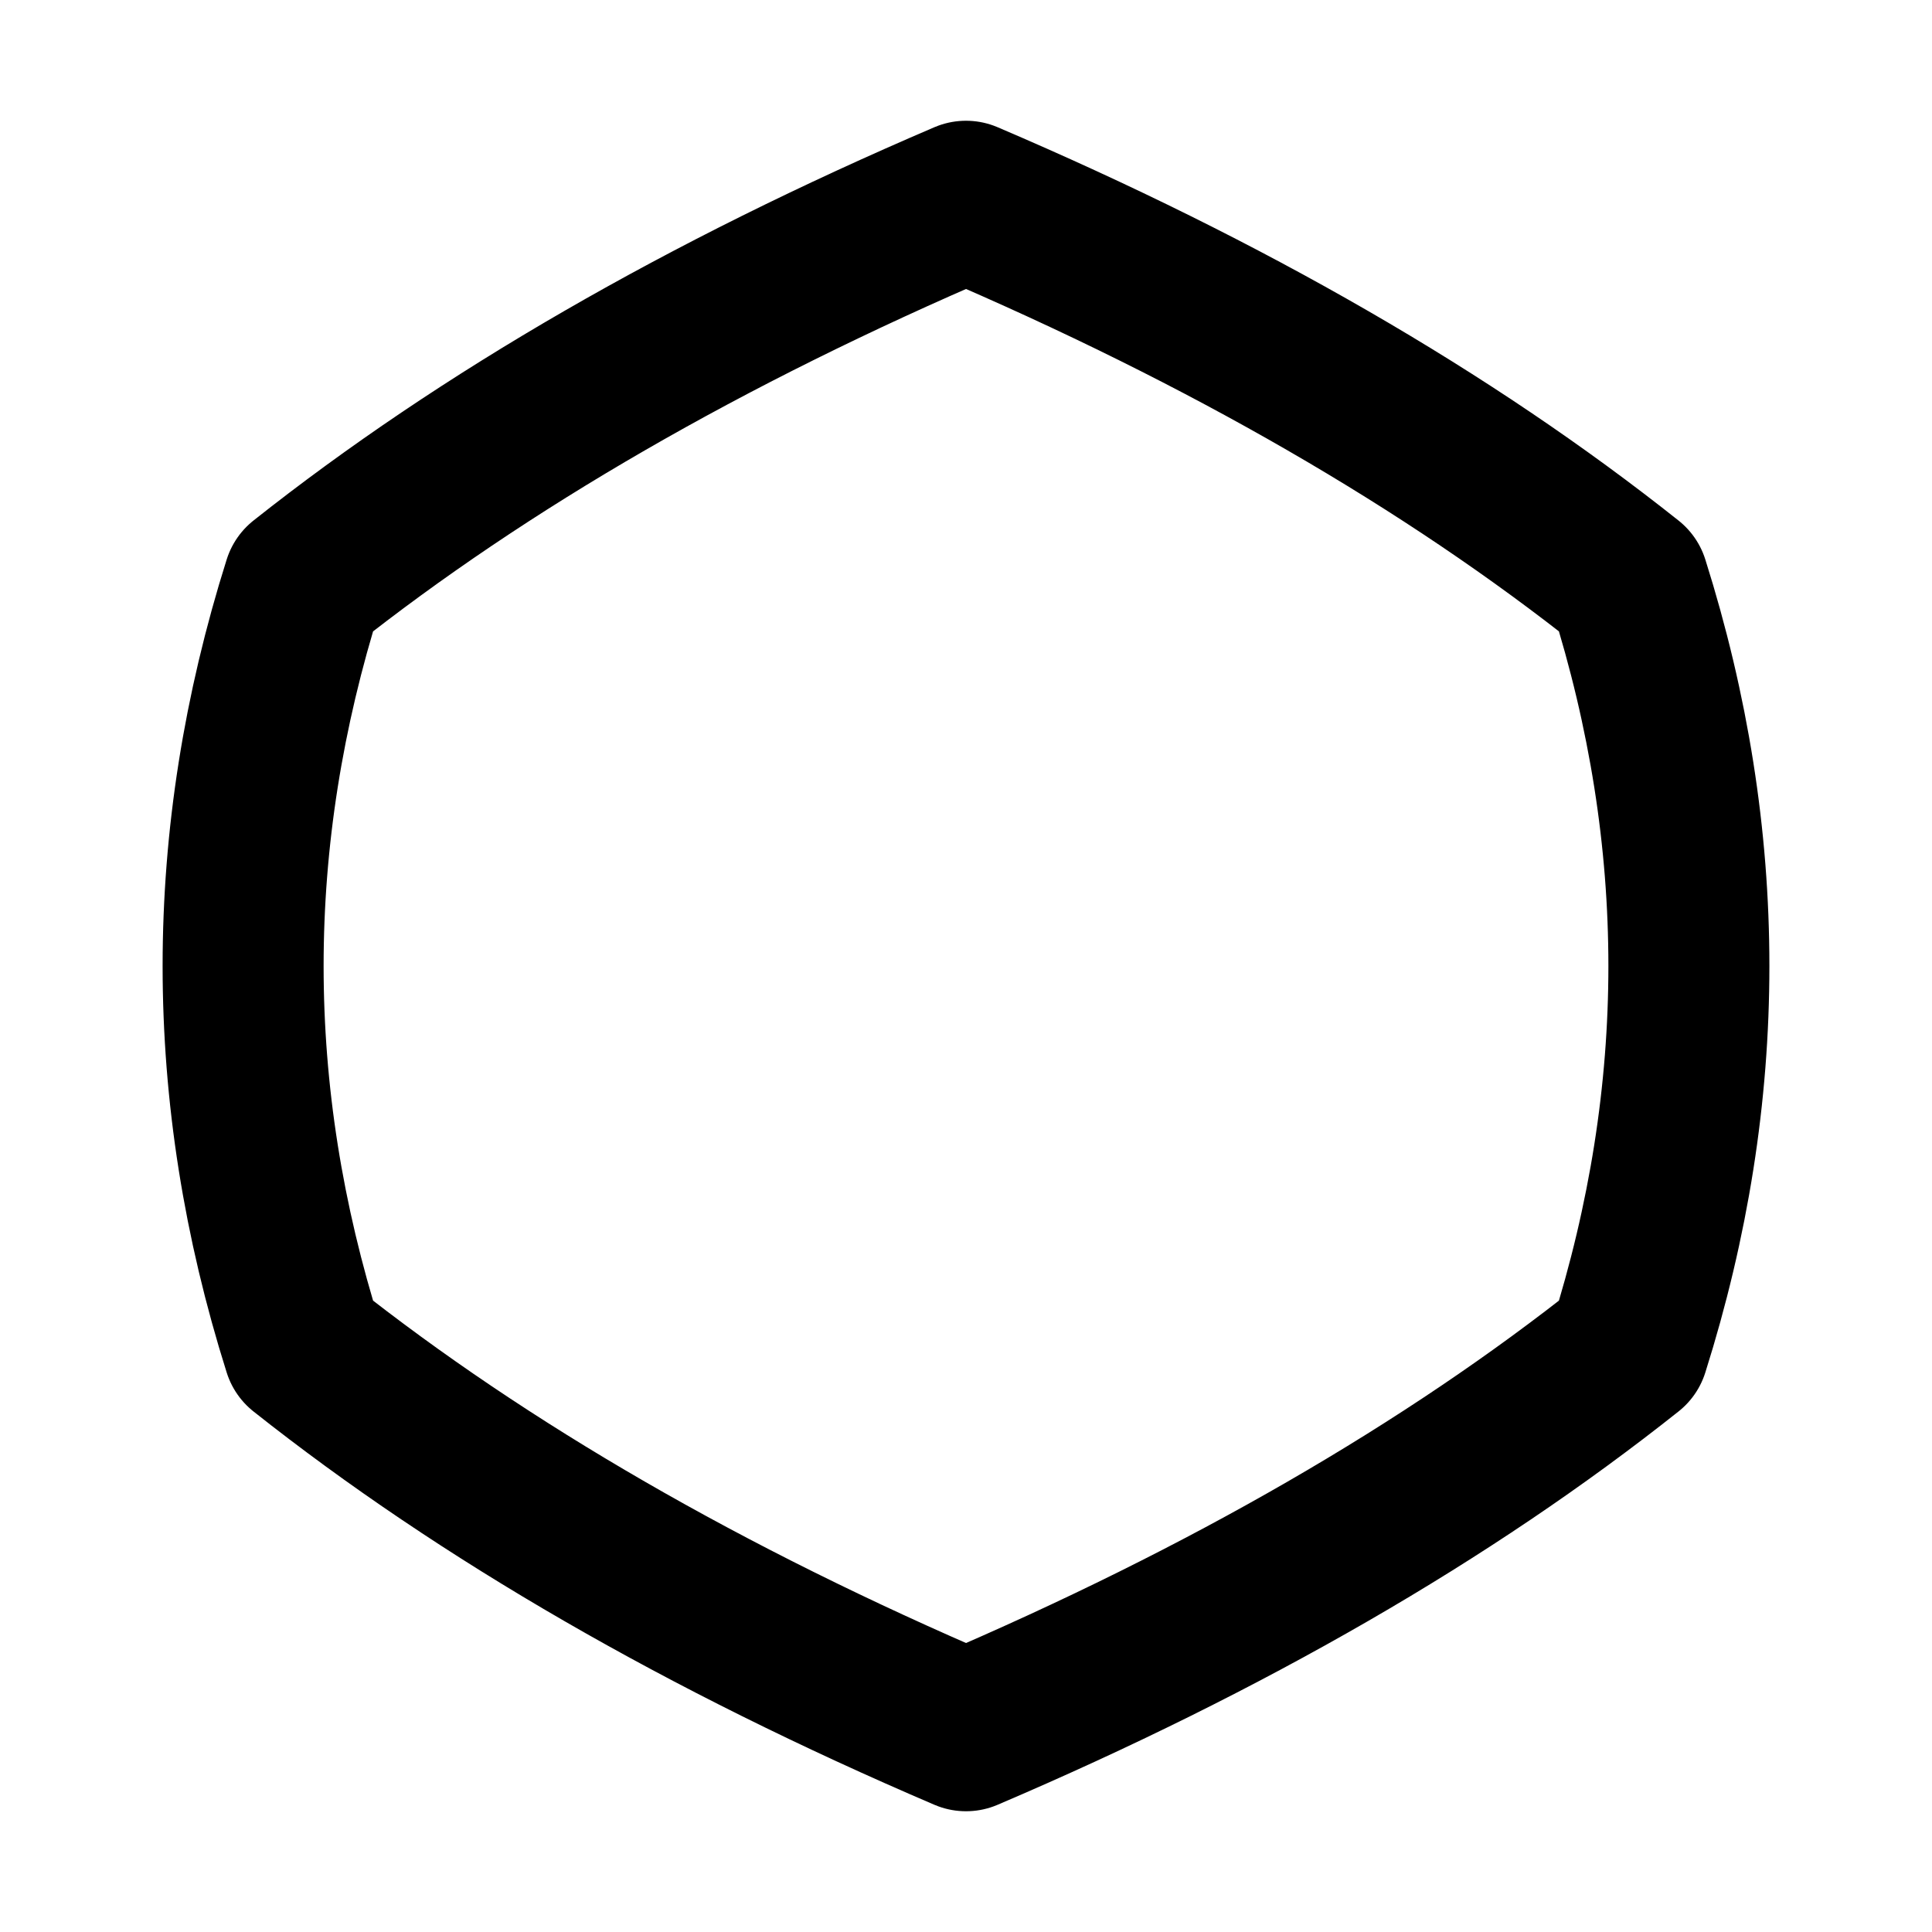
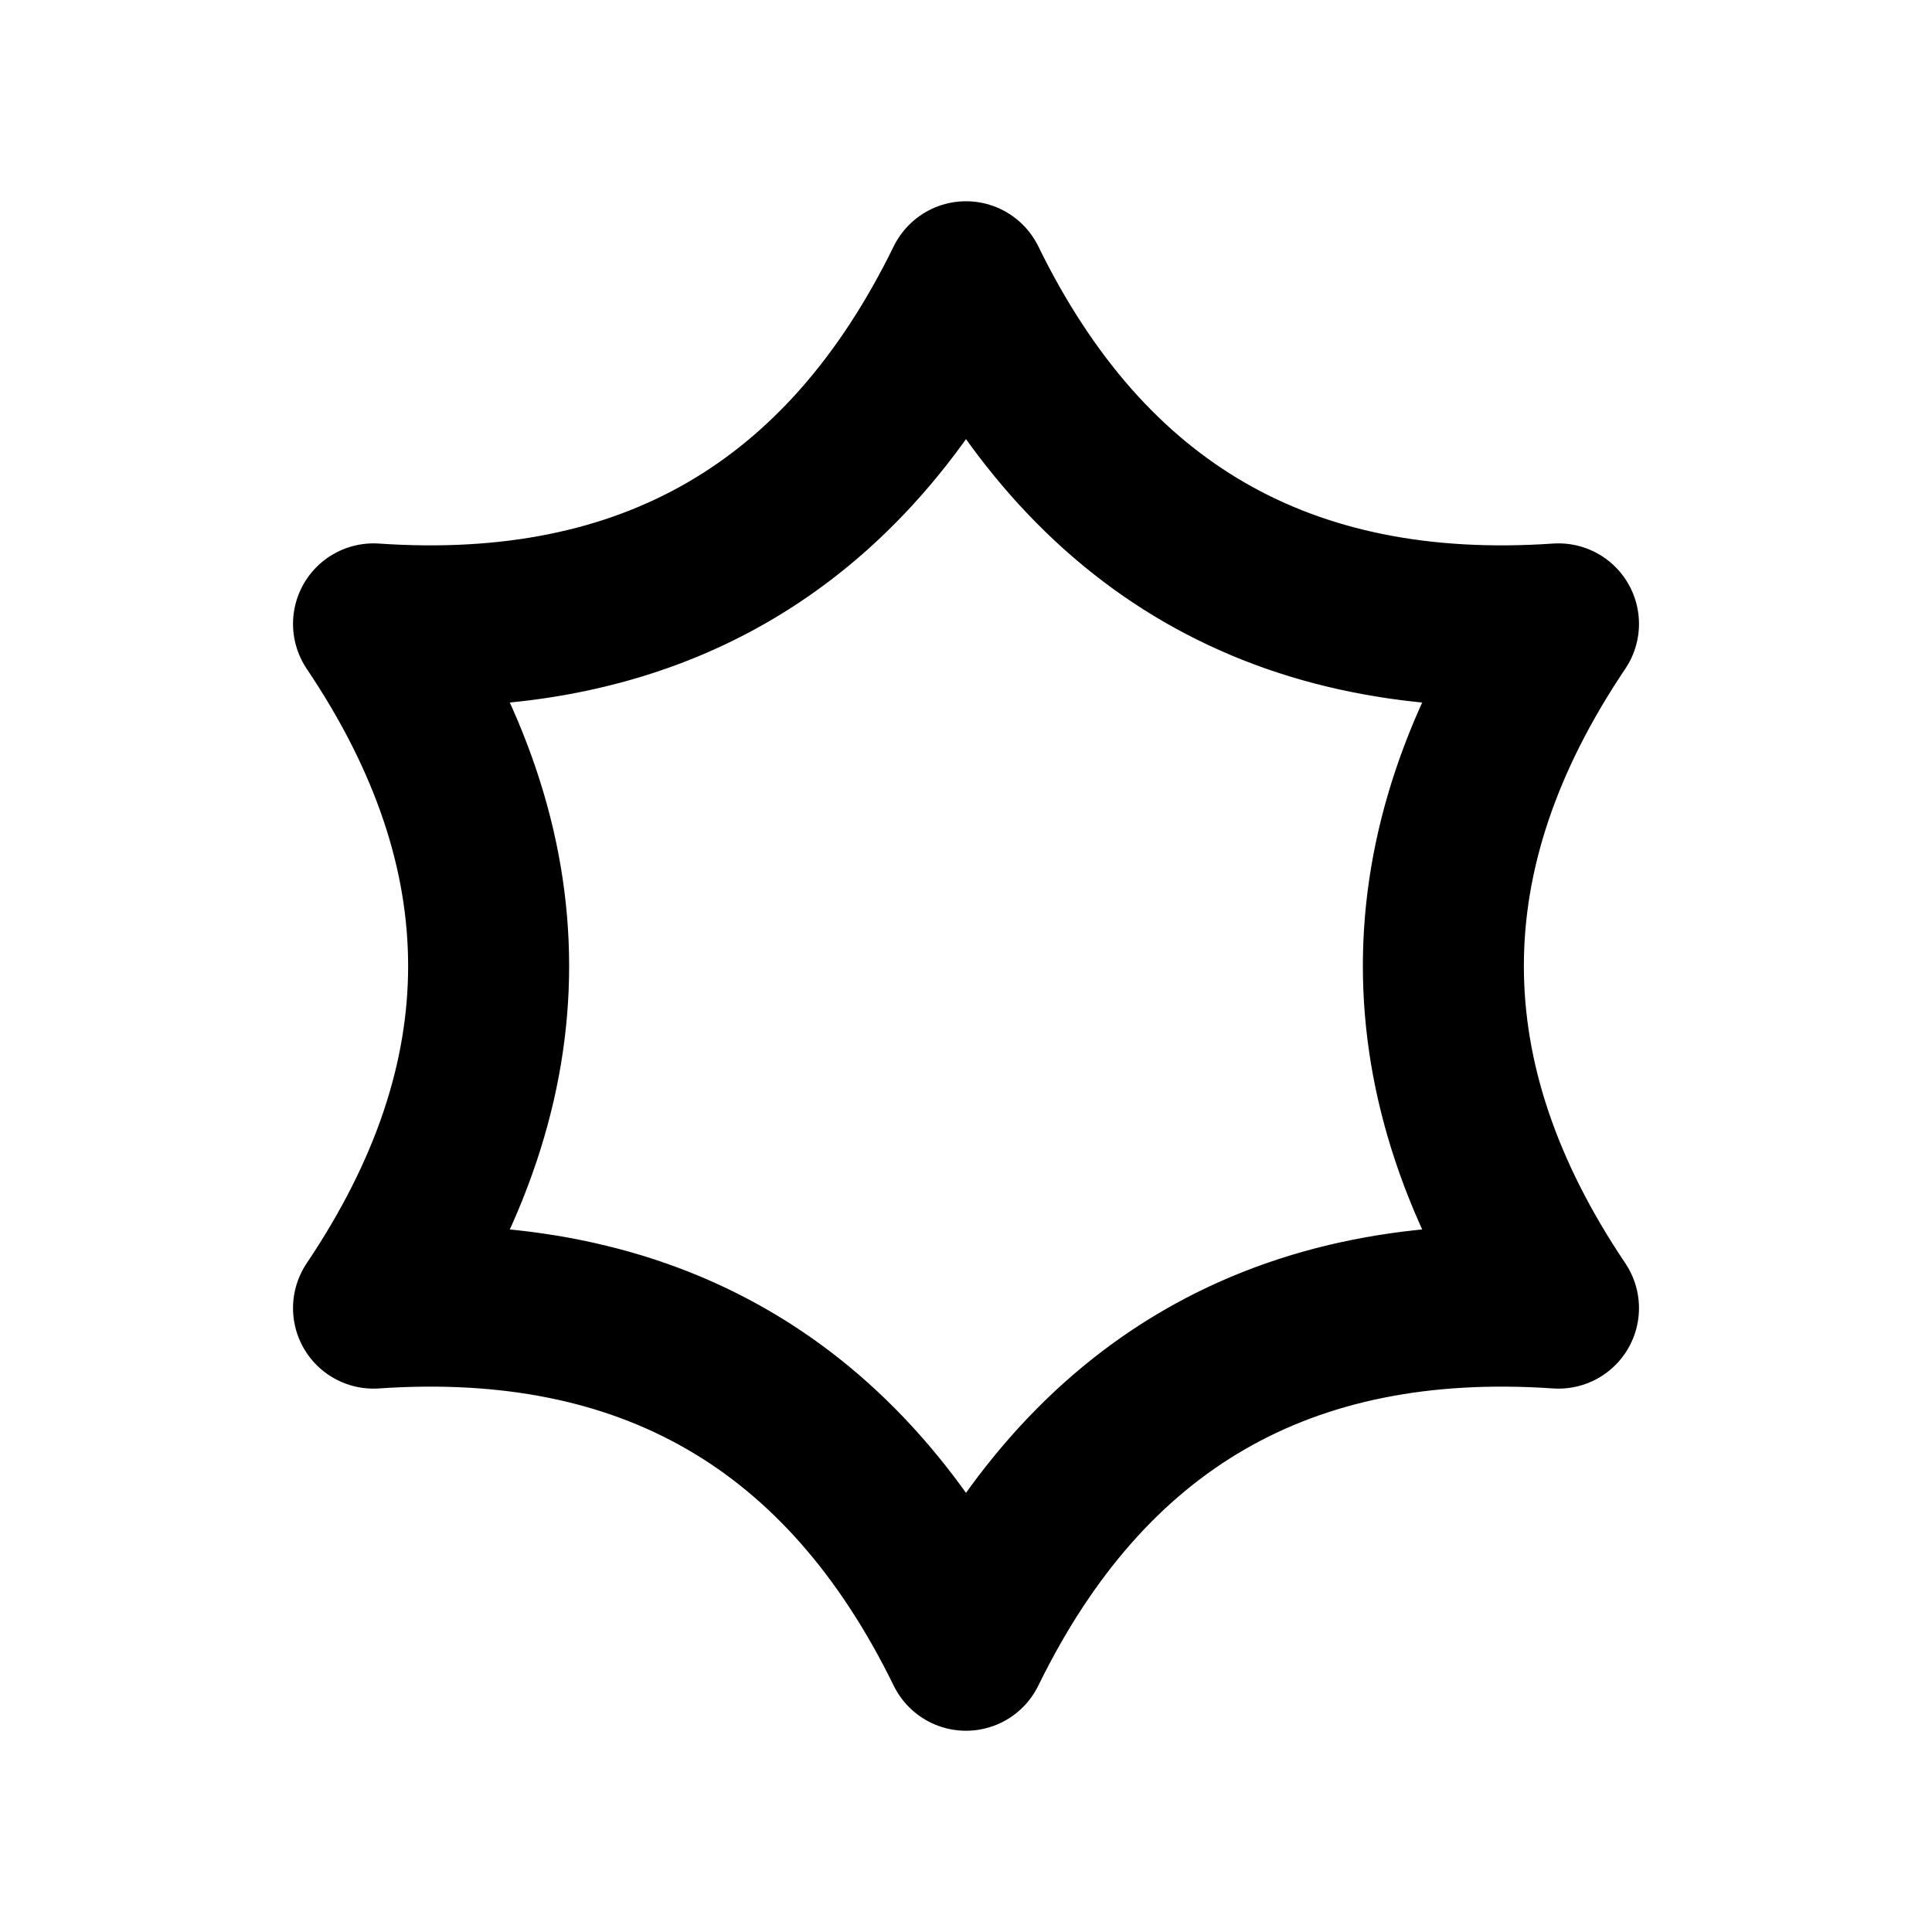
<svg xmlns="http://www.w3.org/2000/svg" width="24" height="24" viewBox="0 0 24 24">
  <g fill="none" stroke="currentColor" stroke-linecap="round" stroke-linejoin="round" stroke-width="2">
-     <path d="M12 2.5Q16.87 4.58 20.23 7.25Q21.73 12 20.23 16.75Q16.87 19.42 12 21.5Q7.14 19.42 3.77 16.75Q2.27 12 3.77 7.25Q7.14 4.58 12 2.5Z" stroke-dasharray="60">
-       <animate attributeName="stroke-dashoffset" dur="0.6s" fill="freeze" values="60;0" />
+     <path d="M12 3.5Q14.25 8.1 19.36 7.75Q16.5 12 19.36 16.25Q14.25 15.9 12 20.5Q9.75 15.9 4.64 16.25Q7.5 12 4.64 7.75Q9.75 8.1 12 3.5Z" stroke-dasharray="56">
+       <animate attributeName="stroke-dashoffset" dur="0.6s" fill="freeze" values="56;0" />
+     </path>
+     <path d="M12 9.5L14.17 10.75L14.17 13.25L12 14.5L9.83 13.25L9.83 10.75Z" stroke-dasharray="16" stroke-dashoffset="16">
+       <animate attributeName="stroke-dashoffset" begin="0.7s" dur="0.3s" fill="freeze" to="0" />
    </path>
  </g>
</svg>
